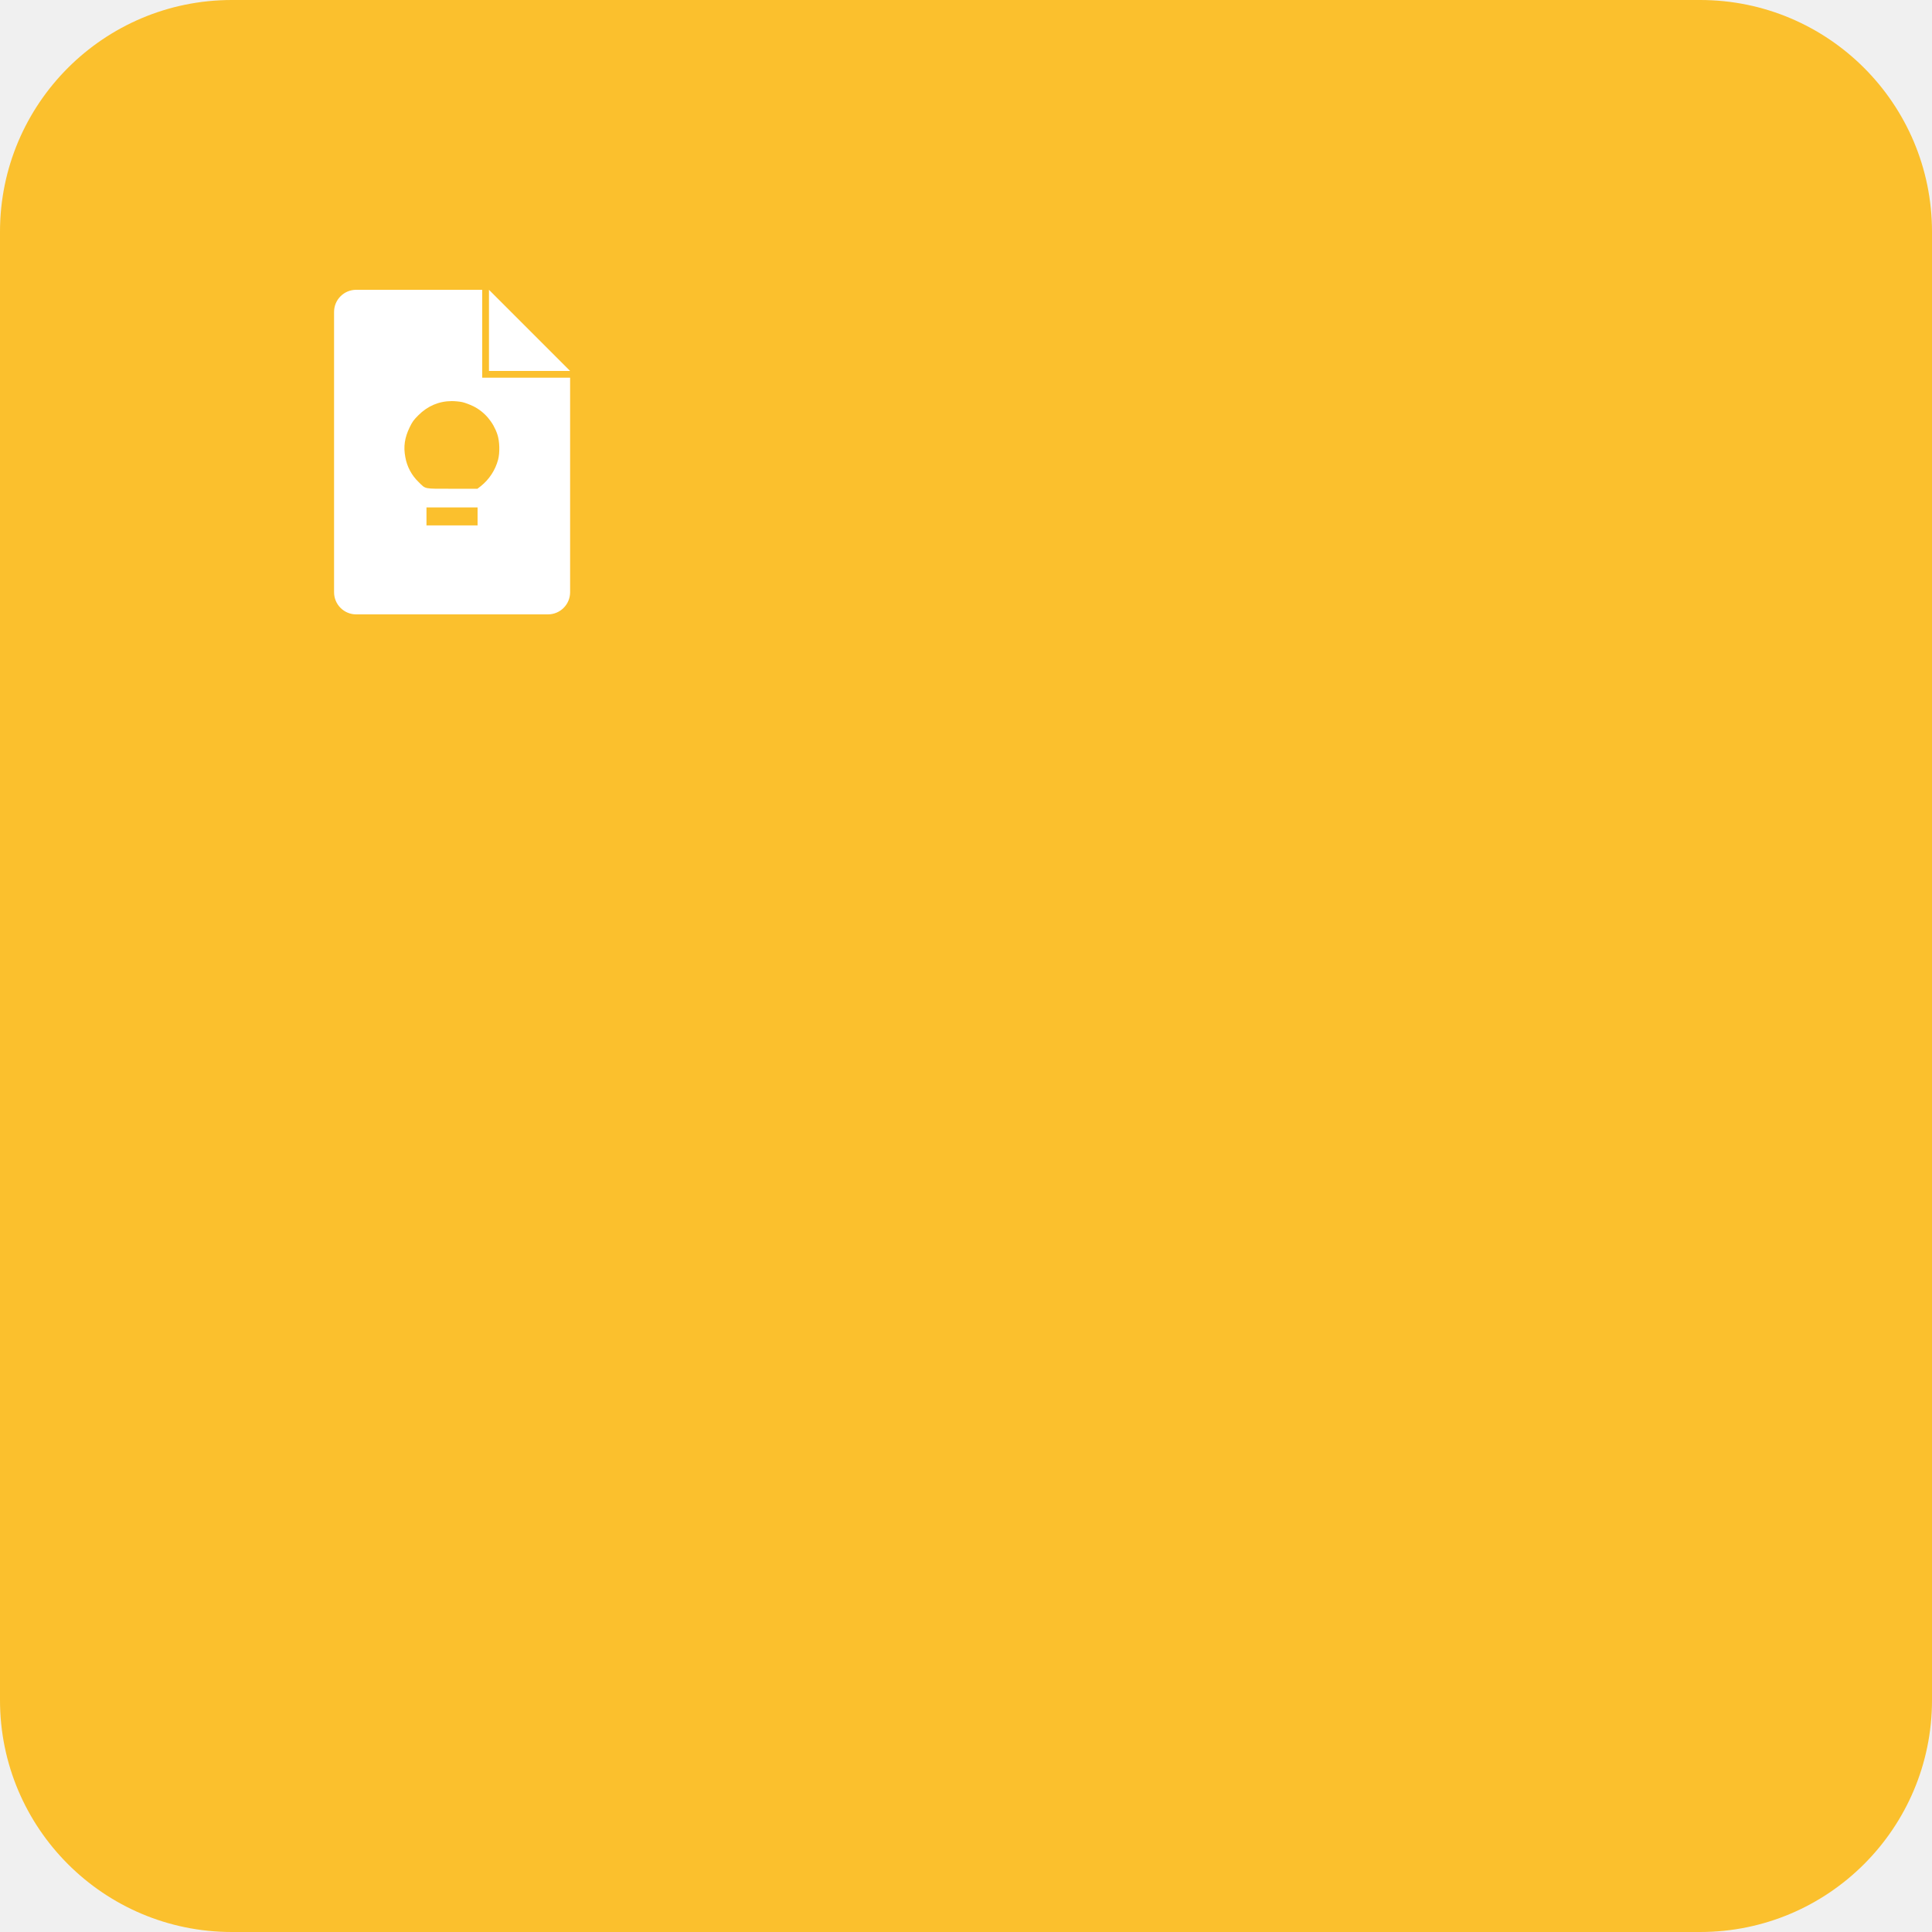
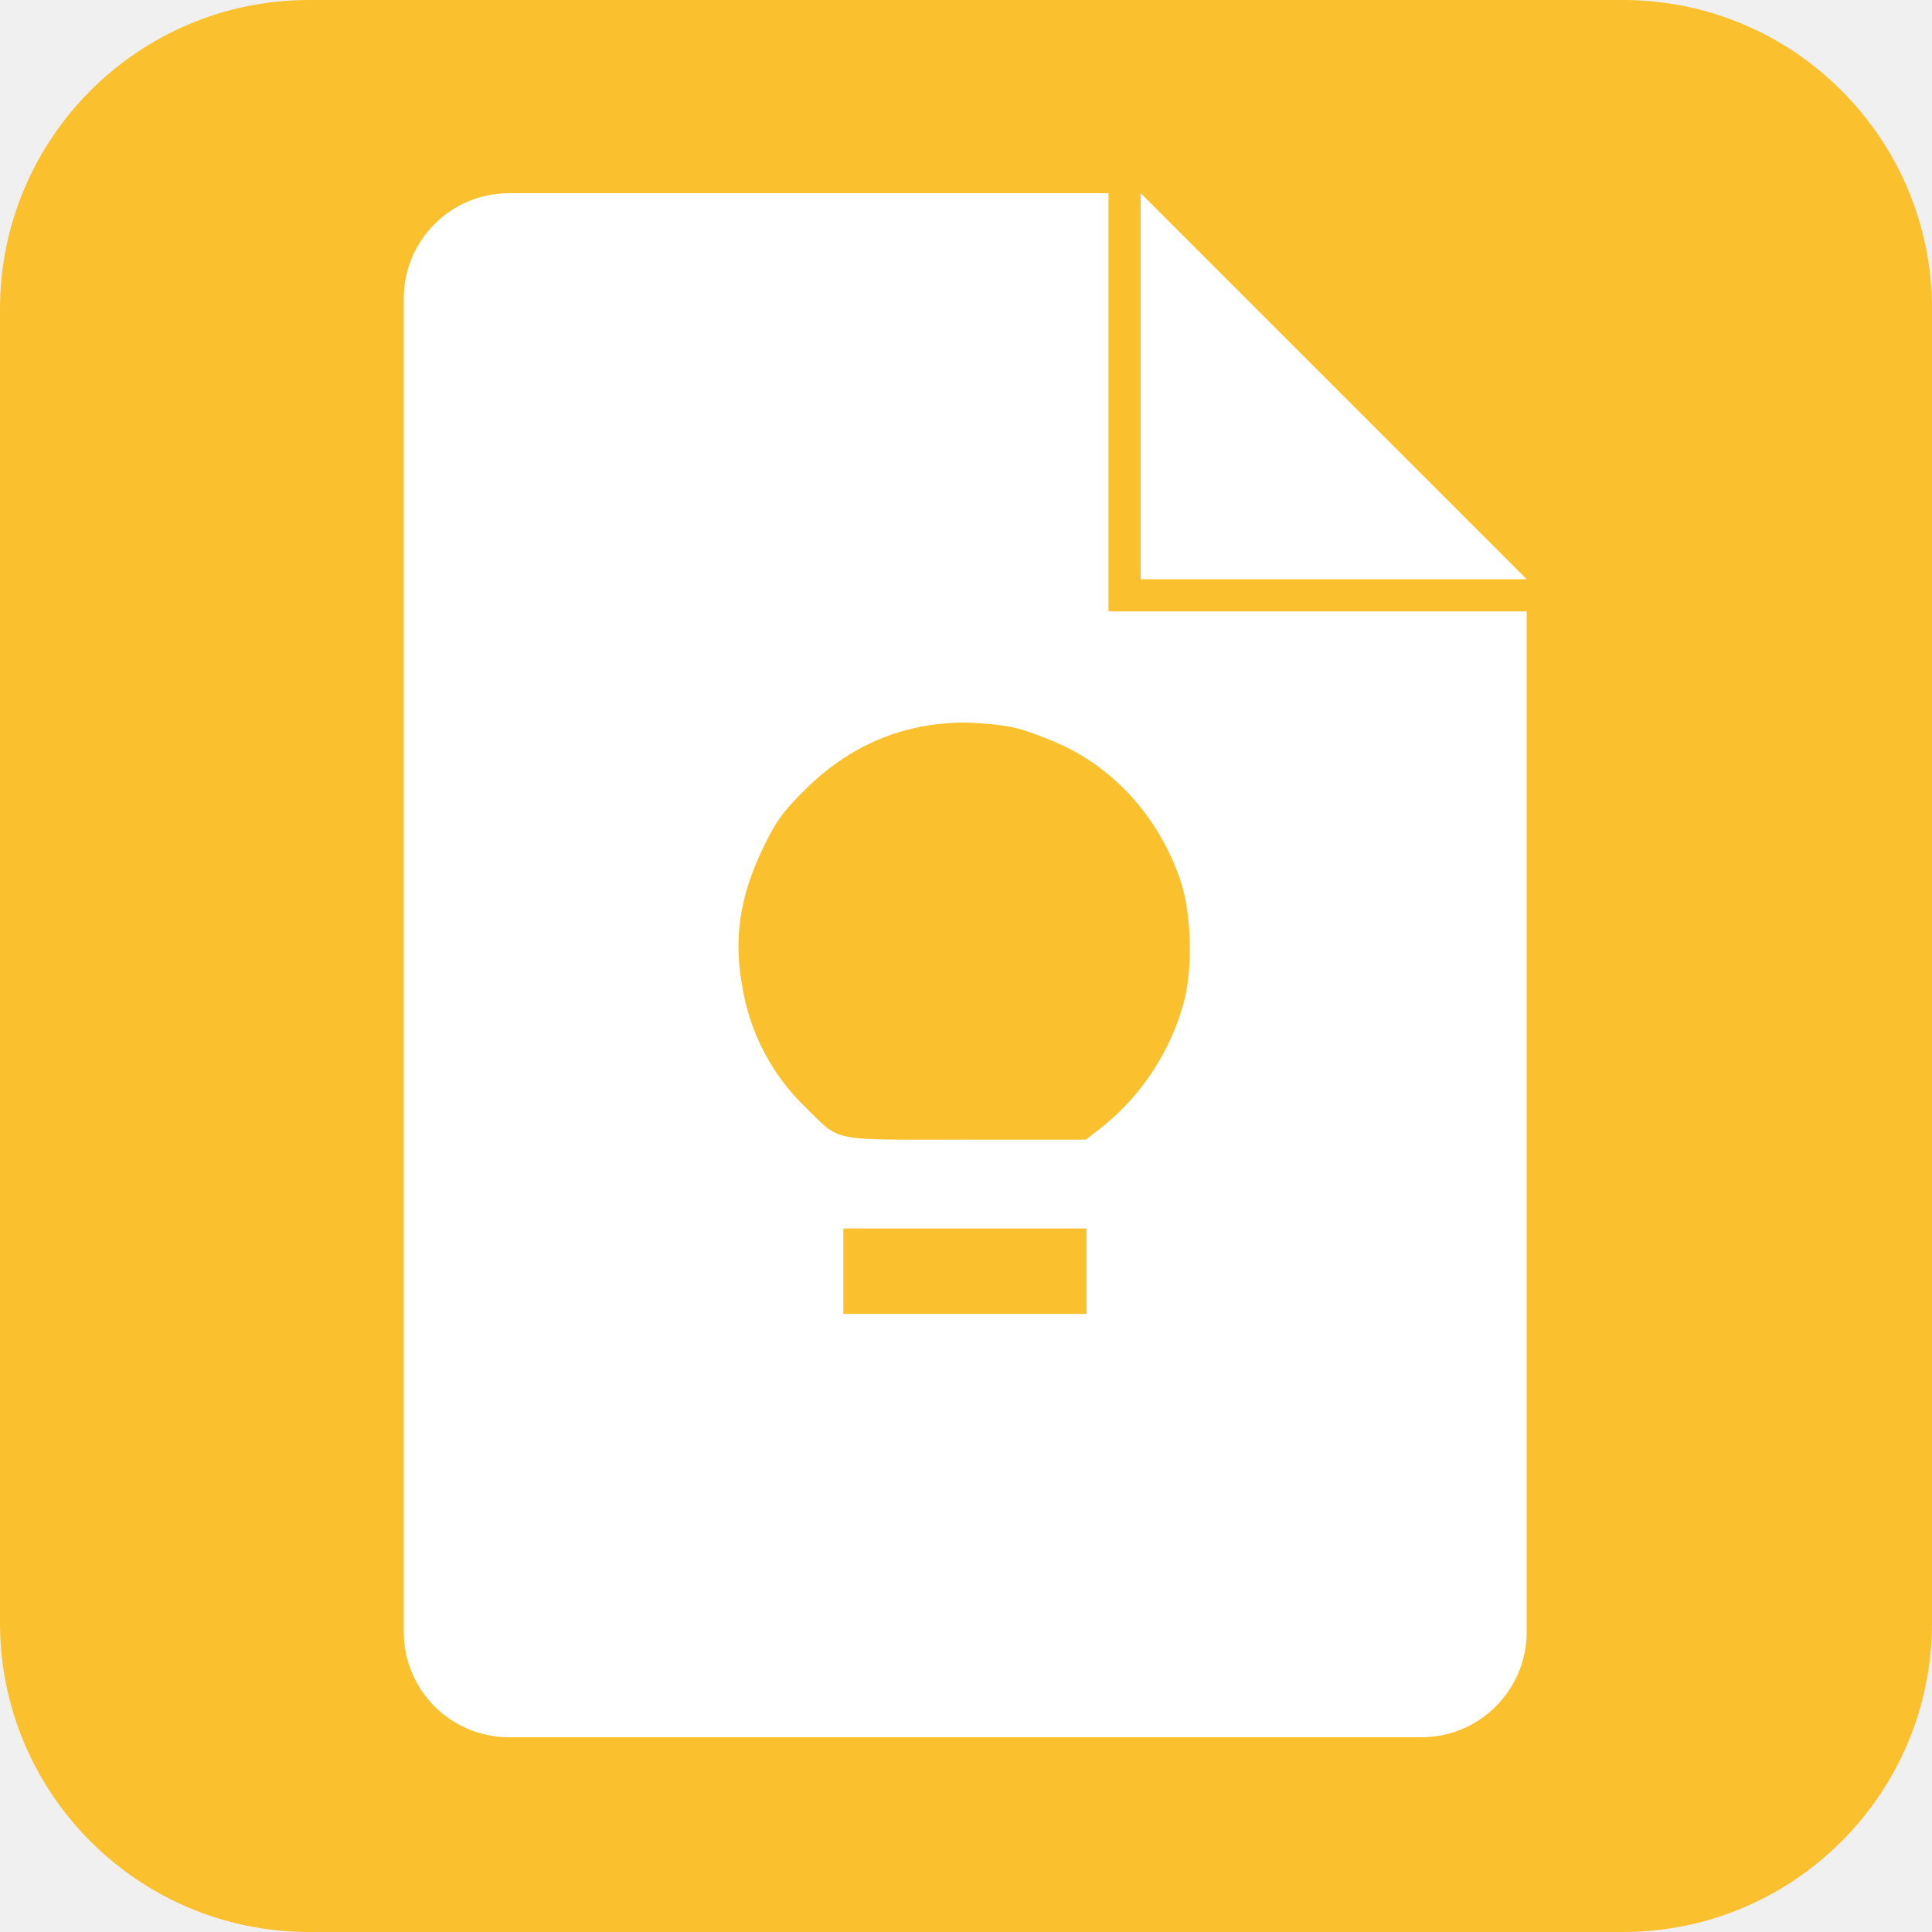
<svg xmlns="http://www.w3.org/2000/svg" viewBox="0 0 100 100">
-   <rect width="100" height="100" rx="12" fill="#FBC02D" />
-   <g transform="translate(15,15) scale(0.7)">
+   <rect width="100" height="100" rx="16" fill="#FBC02D" />
+   <g transform="translate(10,10) scale(3.33)">
    <path fill="#fff" d="M4.908 0c-.904 0-1.635.733-1.635 1.637v20.726c0 .904.732 1.637 1.635 1.637H19.09c.904 0 1.637-.733 1.637-1.637V6.5h-6.5V0H4.908zm9.819 0v6h6l-6-6zM11.97 8.229c.224 0 .571.031.765.072.2.04.576.185.842.312.828.414 1.467 1.164 1.774 2.088.168.511.188 1.34.05 1.865a3.752 3.752 0 0 1-1.277 1.952l-.25.193h-1.87c-2.134 0-1.931.042-2.478-.494a3.349 3.349 0 0 1-.984-1.844c-.148-.766-.053-1.437.32-2.203.19-.399.303-.556.65-.899.68-.679 1.513-1.037 2.458-1.042zm-1.866 7.863h3.781v1.328h-3.779v-1.328z" />
  </g>
</svg>
